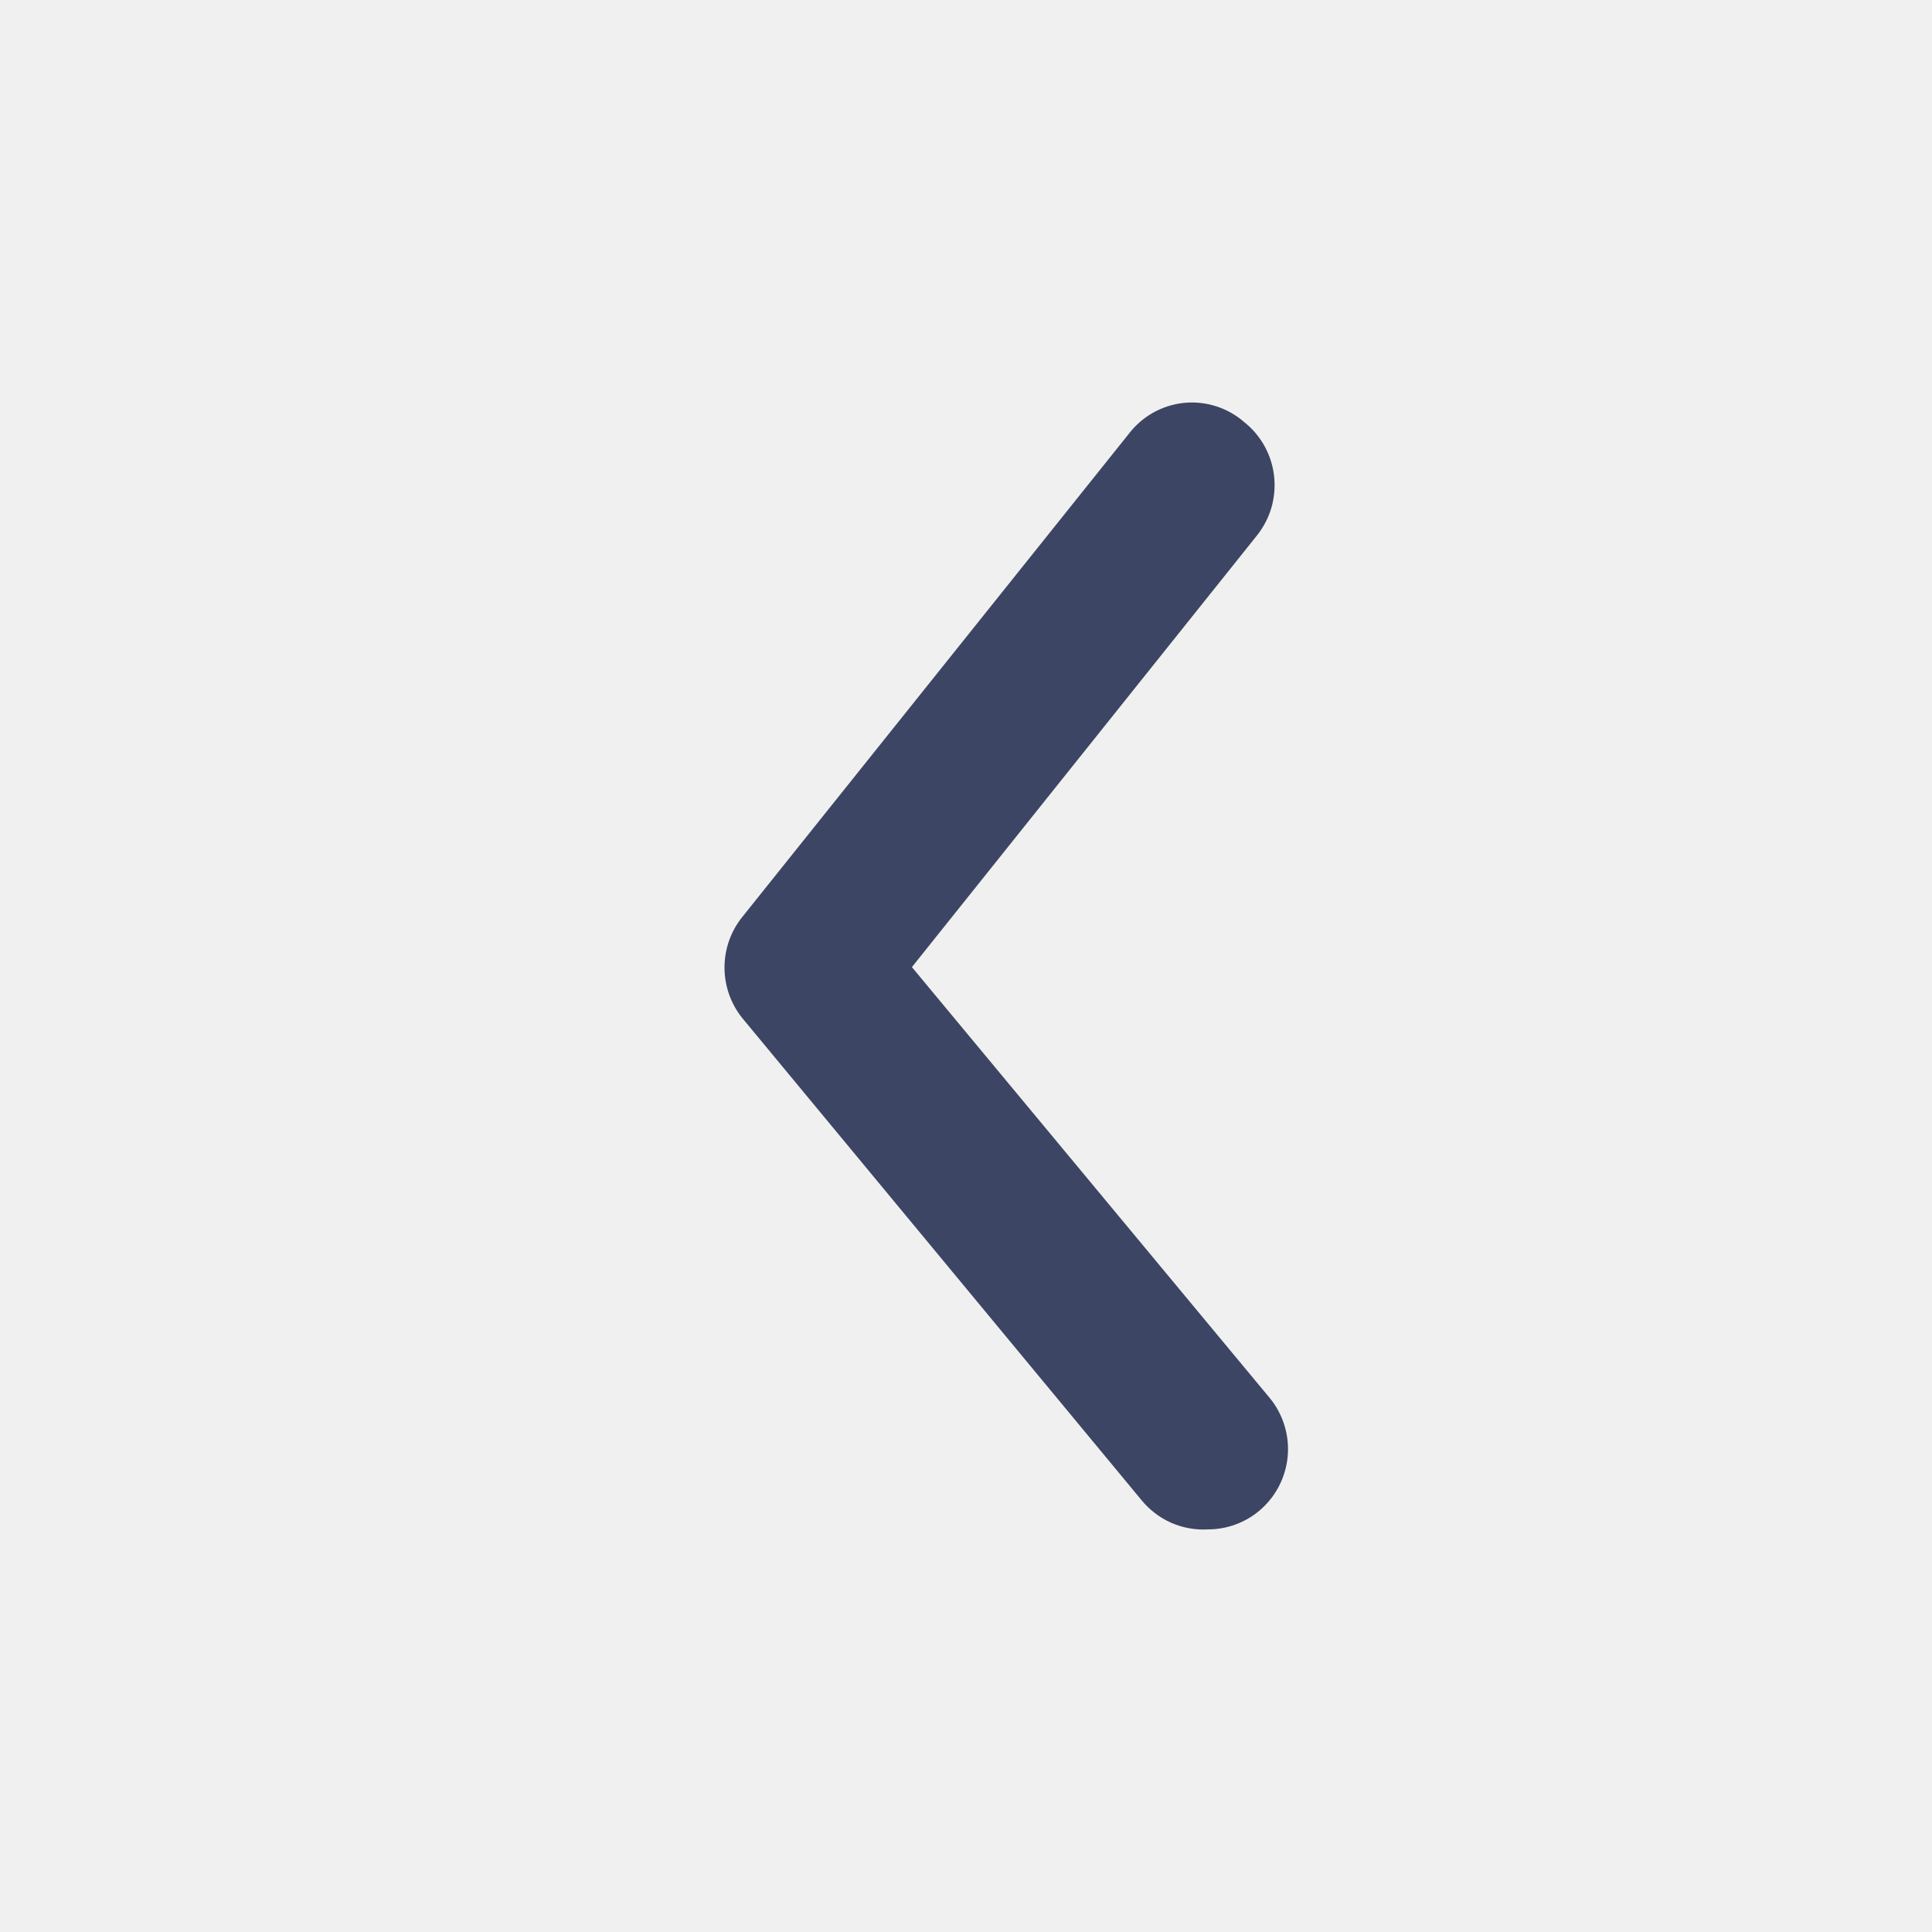
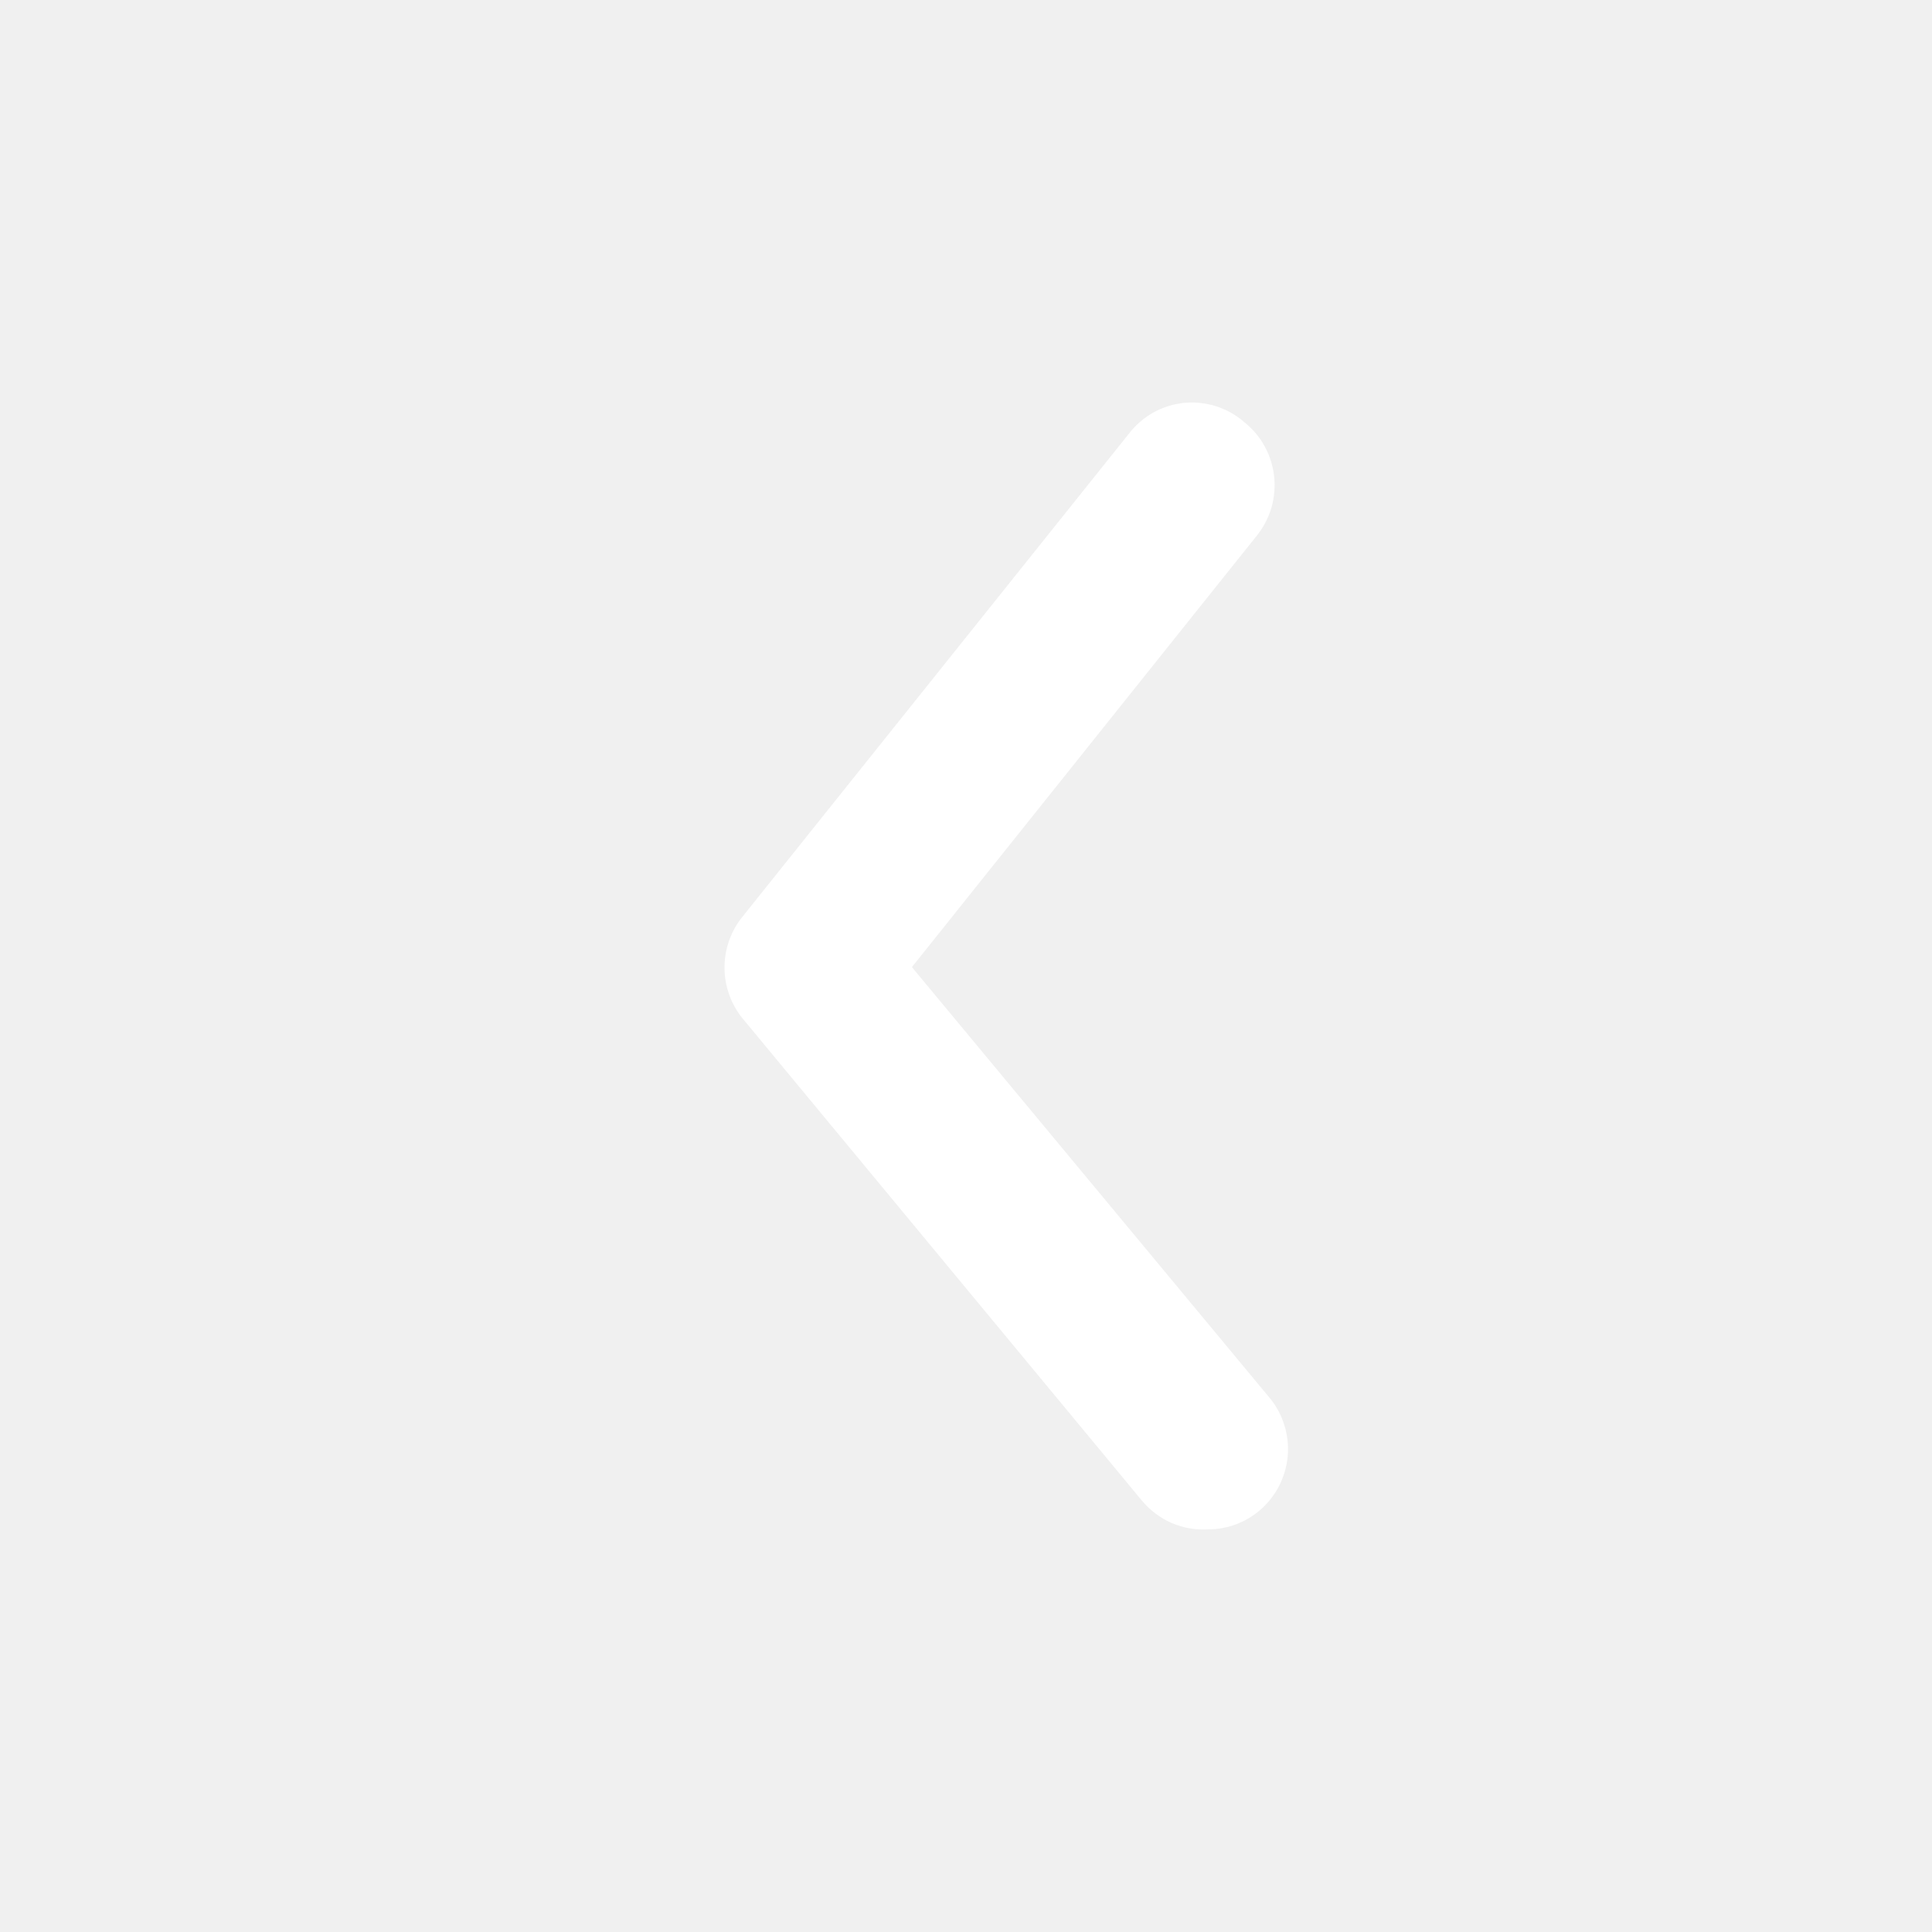
<svg xmlns="http://www.w3.org/2000/svg" width="28" height="28" viewBox="0 0 28 28" fill="none">
-   <path d="M17.508 22.165C17.778 22.165 18.04 22.07 18.248 21.897C18.365 21.799 18.462 21.679 18.533 21.544C18.604 21.408 18.648 21.26 18.662 21.108C18.676 20.955 18.66 20.801 18.614 20.655C18.569 20.509 18.496 20.373 18.398 20.256L13.216 14.016L18.213 7.765C18.309 7.646 18.381 7.509 18.425 7.362C18.468 7.215 18.482 7.06 18.466 6.908C18.45 6.755 18.404 6.608 18.331 6.473C18.258 6.338 18.159 6.22 18.04 6.124C17.92 6.018 17.78 5.938 17.628 5.889C17.476 5.84 17.316 5.823 17.157 5.839C16.999 5.856 16.845 5.905 16.706 5.984C16.568 6.063 16.447 6.17 16.351 6.298L10.763 13.283C10.593 13.491 10.5 13.752 10.5 14.022C10.5 14.291 10.593 14.553 10.763 14.761L16.547 21.745C16.664 21.886 16.811 21.998 16.978 22.071C17.145 22.143 17.326 22.176 17.508 22.165Z" fill="#3C4563" />
+   <path d="M17.508 22.165C17.778 22.165 18.04 22.07 18.248 21.897C18.365 21.799 18.462 21.679 18.533 21.544C18.604 21.408 18.648 21.26 18.662 21.108C18.676 20.955 18.66 20.801 18.614 20.655C18.569 20.509 18.496 20.373 18.398 20.256L13.216 14.016L18.213 7.765C18.309 7.646 18.381 7.509 18.425 7.362C18.468 7.215 18.482 7.06 18.466 6.908C18.45 6.755 18.404 6.608 18.331 6.473C18.258 6.338 18.159 6.22 18.04 6.124C17.92 6.018 17.78 5.938 17.628 5.889C17.476 5.84 17.316 5.823 17.157 5.839C16.999 5.856 16.845 5.905 16.706 5.984C16.568 6.063 16.447 6.17 16.351 6.298L10.763 13.283C10.593 13.491 10.5 13.752 10.5 14.022C10.5 14.291 10.593 14.553 10.763 14.761L16.547 21.745C16.664 21.886 16.811 21.998 16.978 22.071C17.145 22.143 17.326 22.176 17.508 22.165Z" fill="white" />
</svg>
